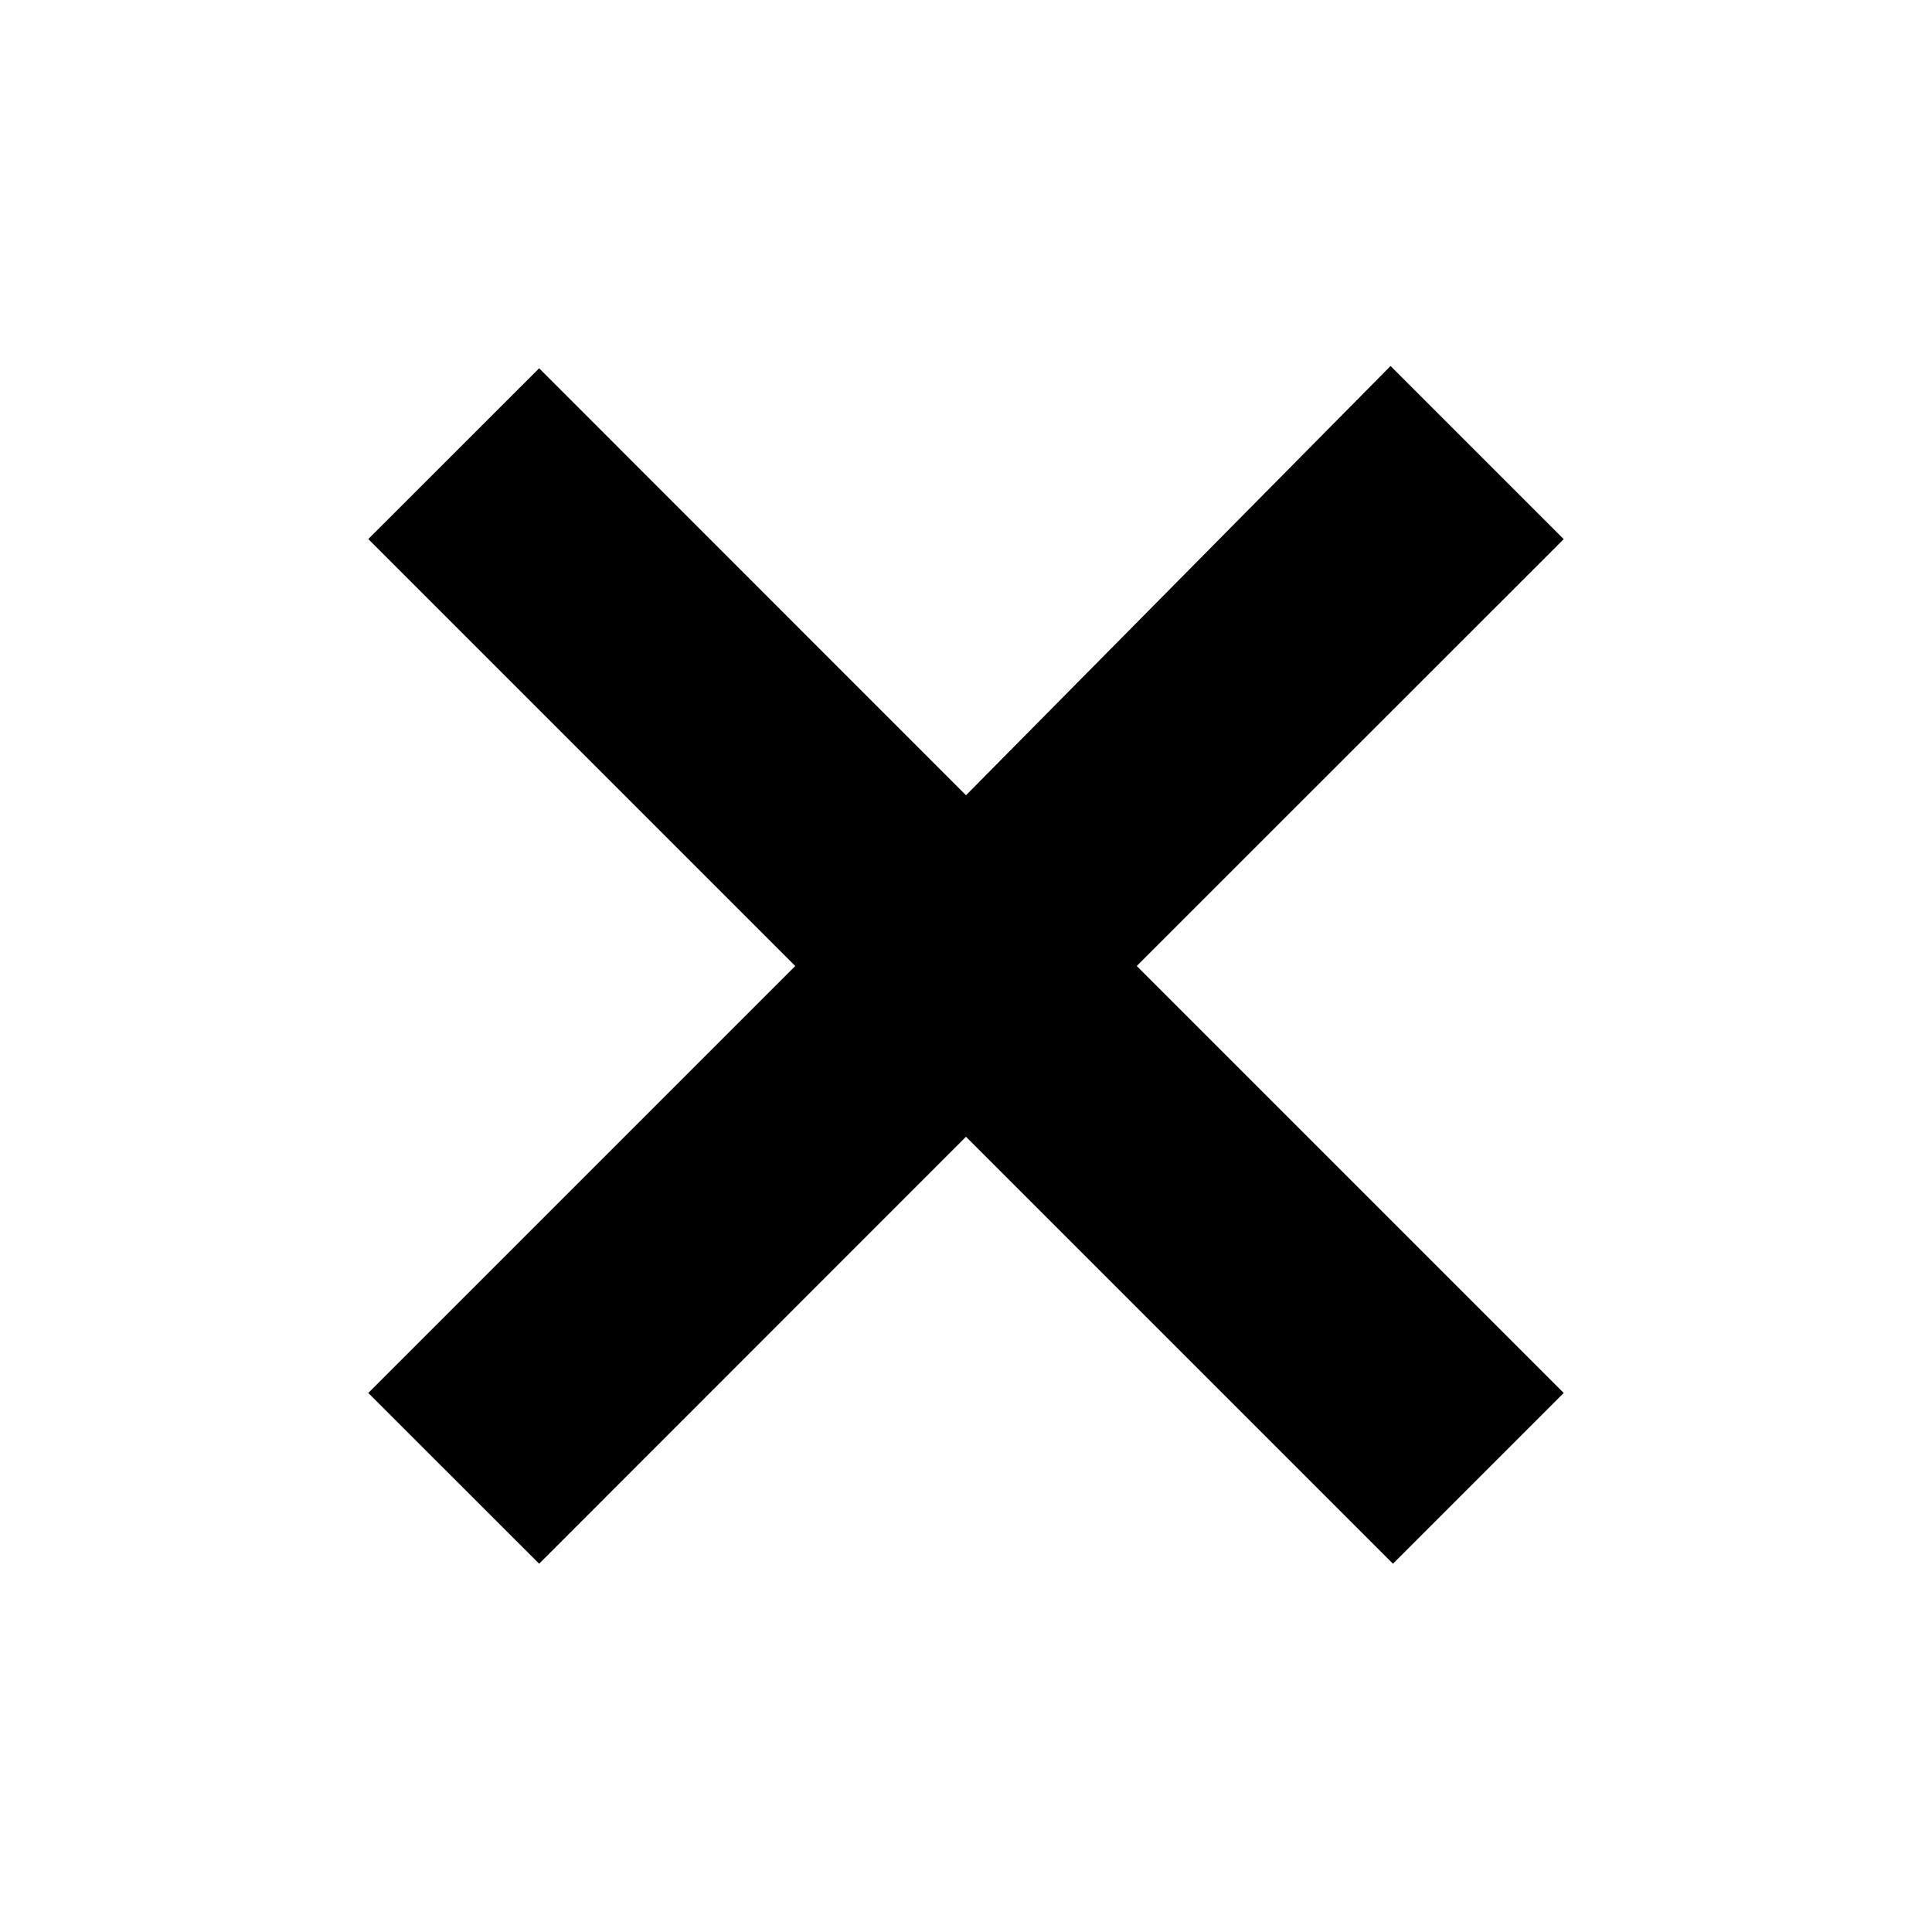
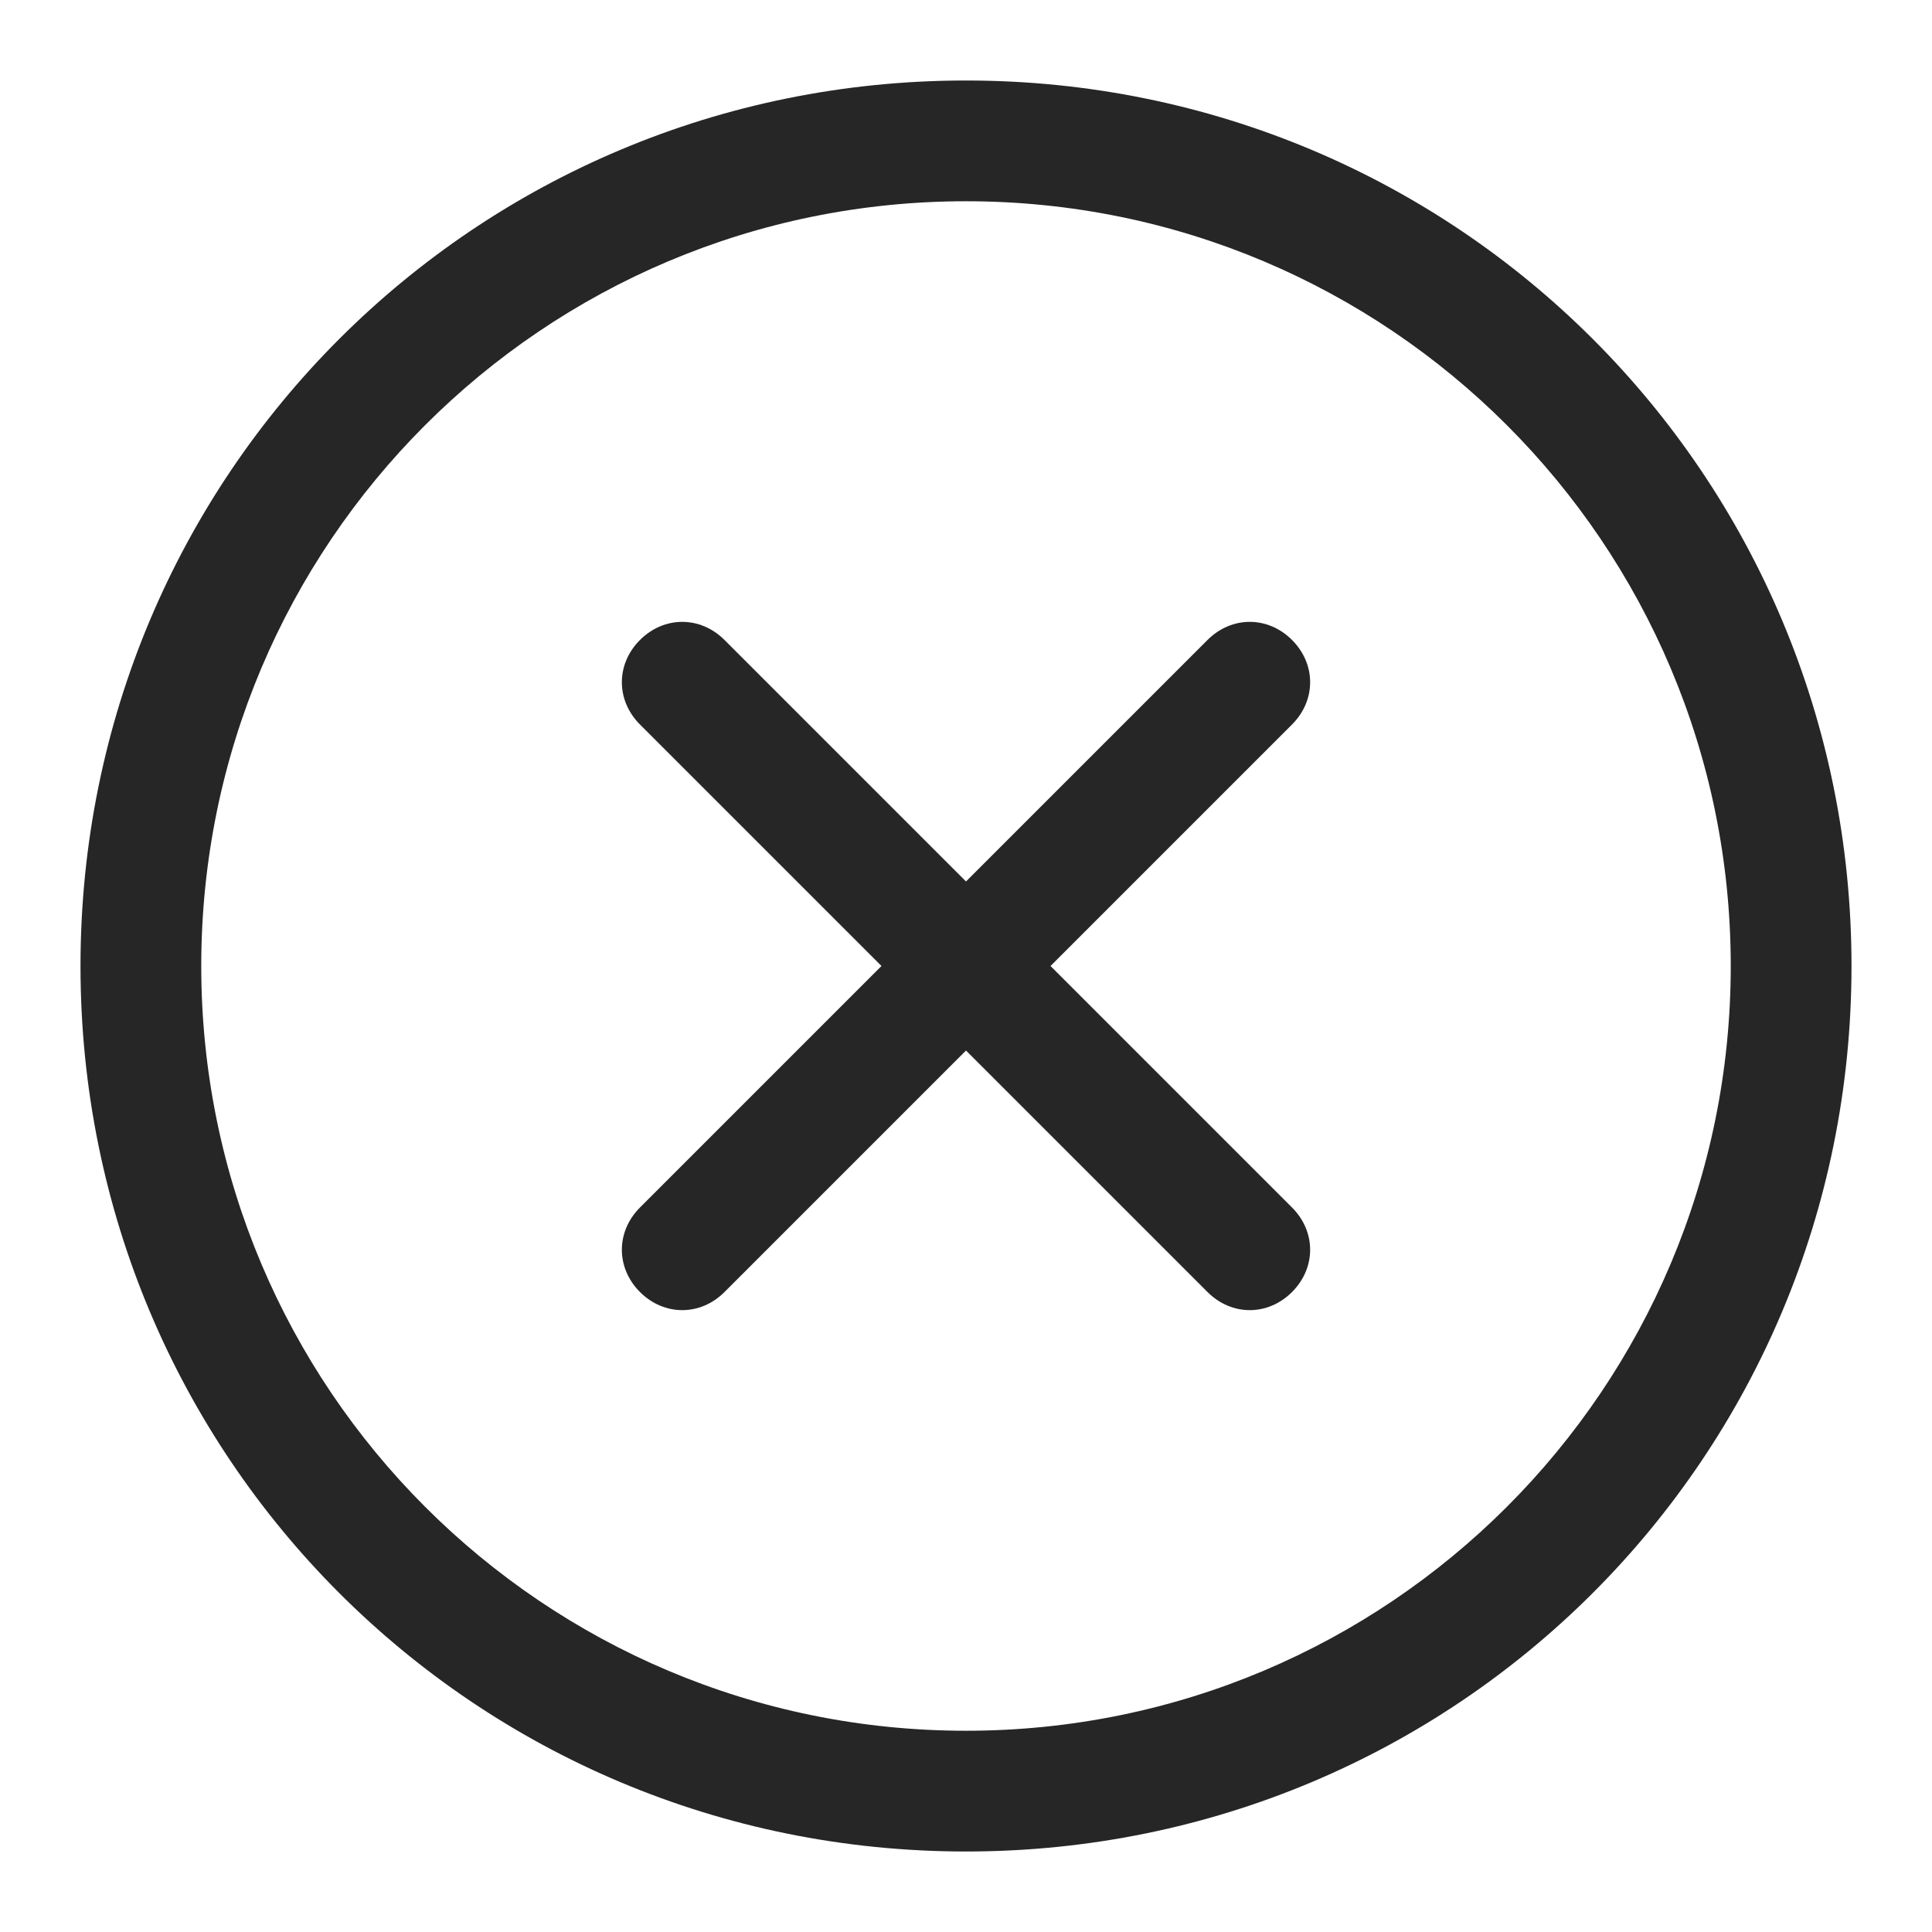
- <svg xmlns="http://www.w3.org/2000/svg" height="16" width="16" version="1.1">
-   <path d="m12.95 11.536l-1.414 1.414-3.536-3.536-3.535 3.536-1.415-1.414 3.536-3.536-3.536-3.536 1.415-1.414 3.535 3.536 3.516-3.555 1.434 1.434-3.536 3.535z" />
+ <svg xmlns="http://www.w3.org/2000/svg" width="24px" height="24px" viewBox="0 0 24 24" version="1.1">
+   <g id="icon/action/circle-close/default" stroke="none" stroke-width="1" fill="none" fill-rule="evenodd">
+     <path d="M12,1 C18.1,1 23,5.9 23,12 C23,18.1 18.1,23 12,23 C5.9,23 1,18.1 1,12 C1,5.9 5.9,1 12,1 Z M12,2.5 C6.75,2.5 2.5,6.75 2.5,12 C2.5,17.25 6.75,21.5 12,21.5 C17.25,21.5 21.5,17.25 21.5,12 C21.5,6.75 17.25,2.5 12,2.5 Z M7.95,7.95 C8.25,7.65 8.7,7.65 9,7.95 L9,7.95 L12,10.95 L15,7.95 C15.3,7.65 15.75,7.65 16.05,7.95 C16.35,8.25 16.35,8.7 16.05,9 L16.05,9 L13.05,12 L16.05,15 C16.35,15.3 16.35,15.75 16.05,16.05 C15.75,16.35 15.3,16.35 15,16.05 L15,16.05 L12,13.05 L9,16.05 C8.7,16.35 8.25,16.35 7.95,16.05 C7.65,15.75 7.65,15.3 7.95,15 L7.95,15 L10.95,12 L7.95,9 C7.65,8.7 7.65,8.25 7.95,7.95 Z" id="Combined-Shape" fill="#262626" />
+   </g>
</svg>
